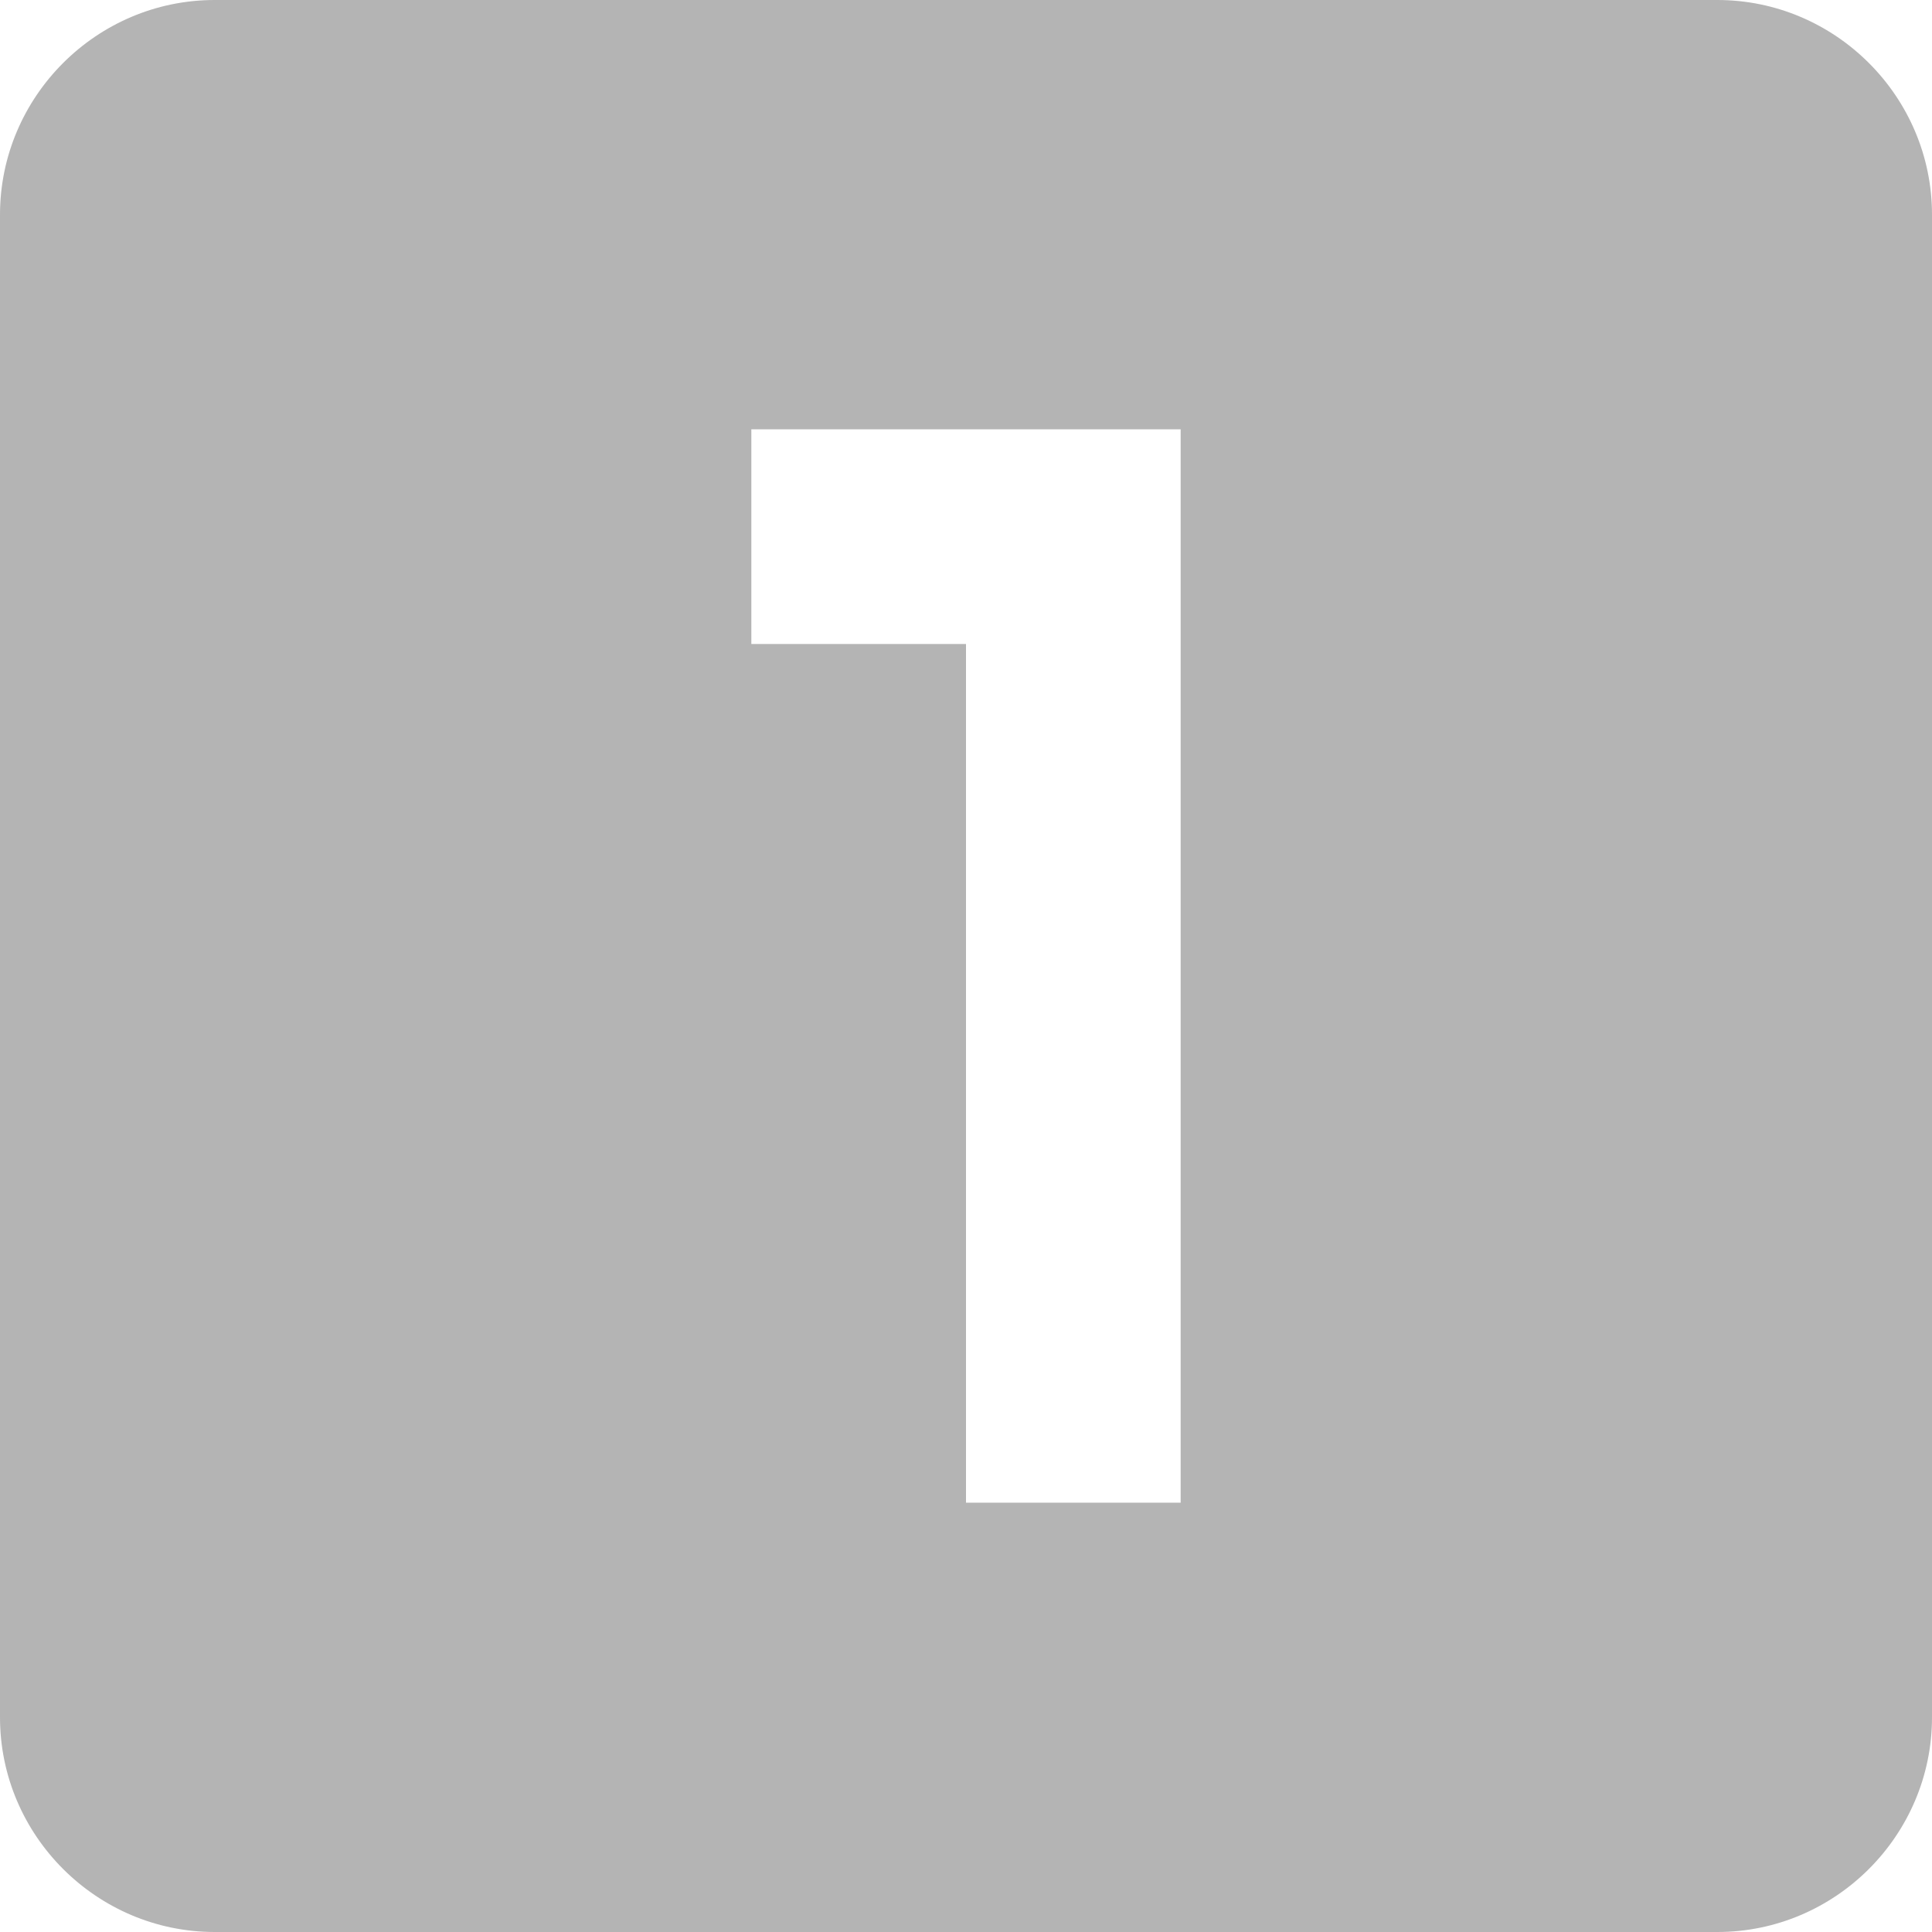
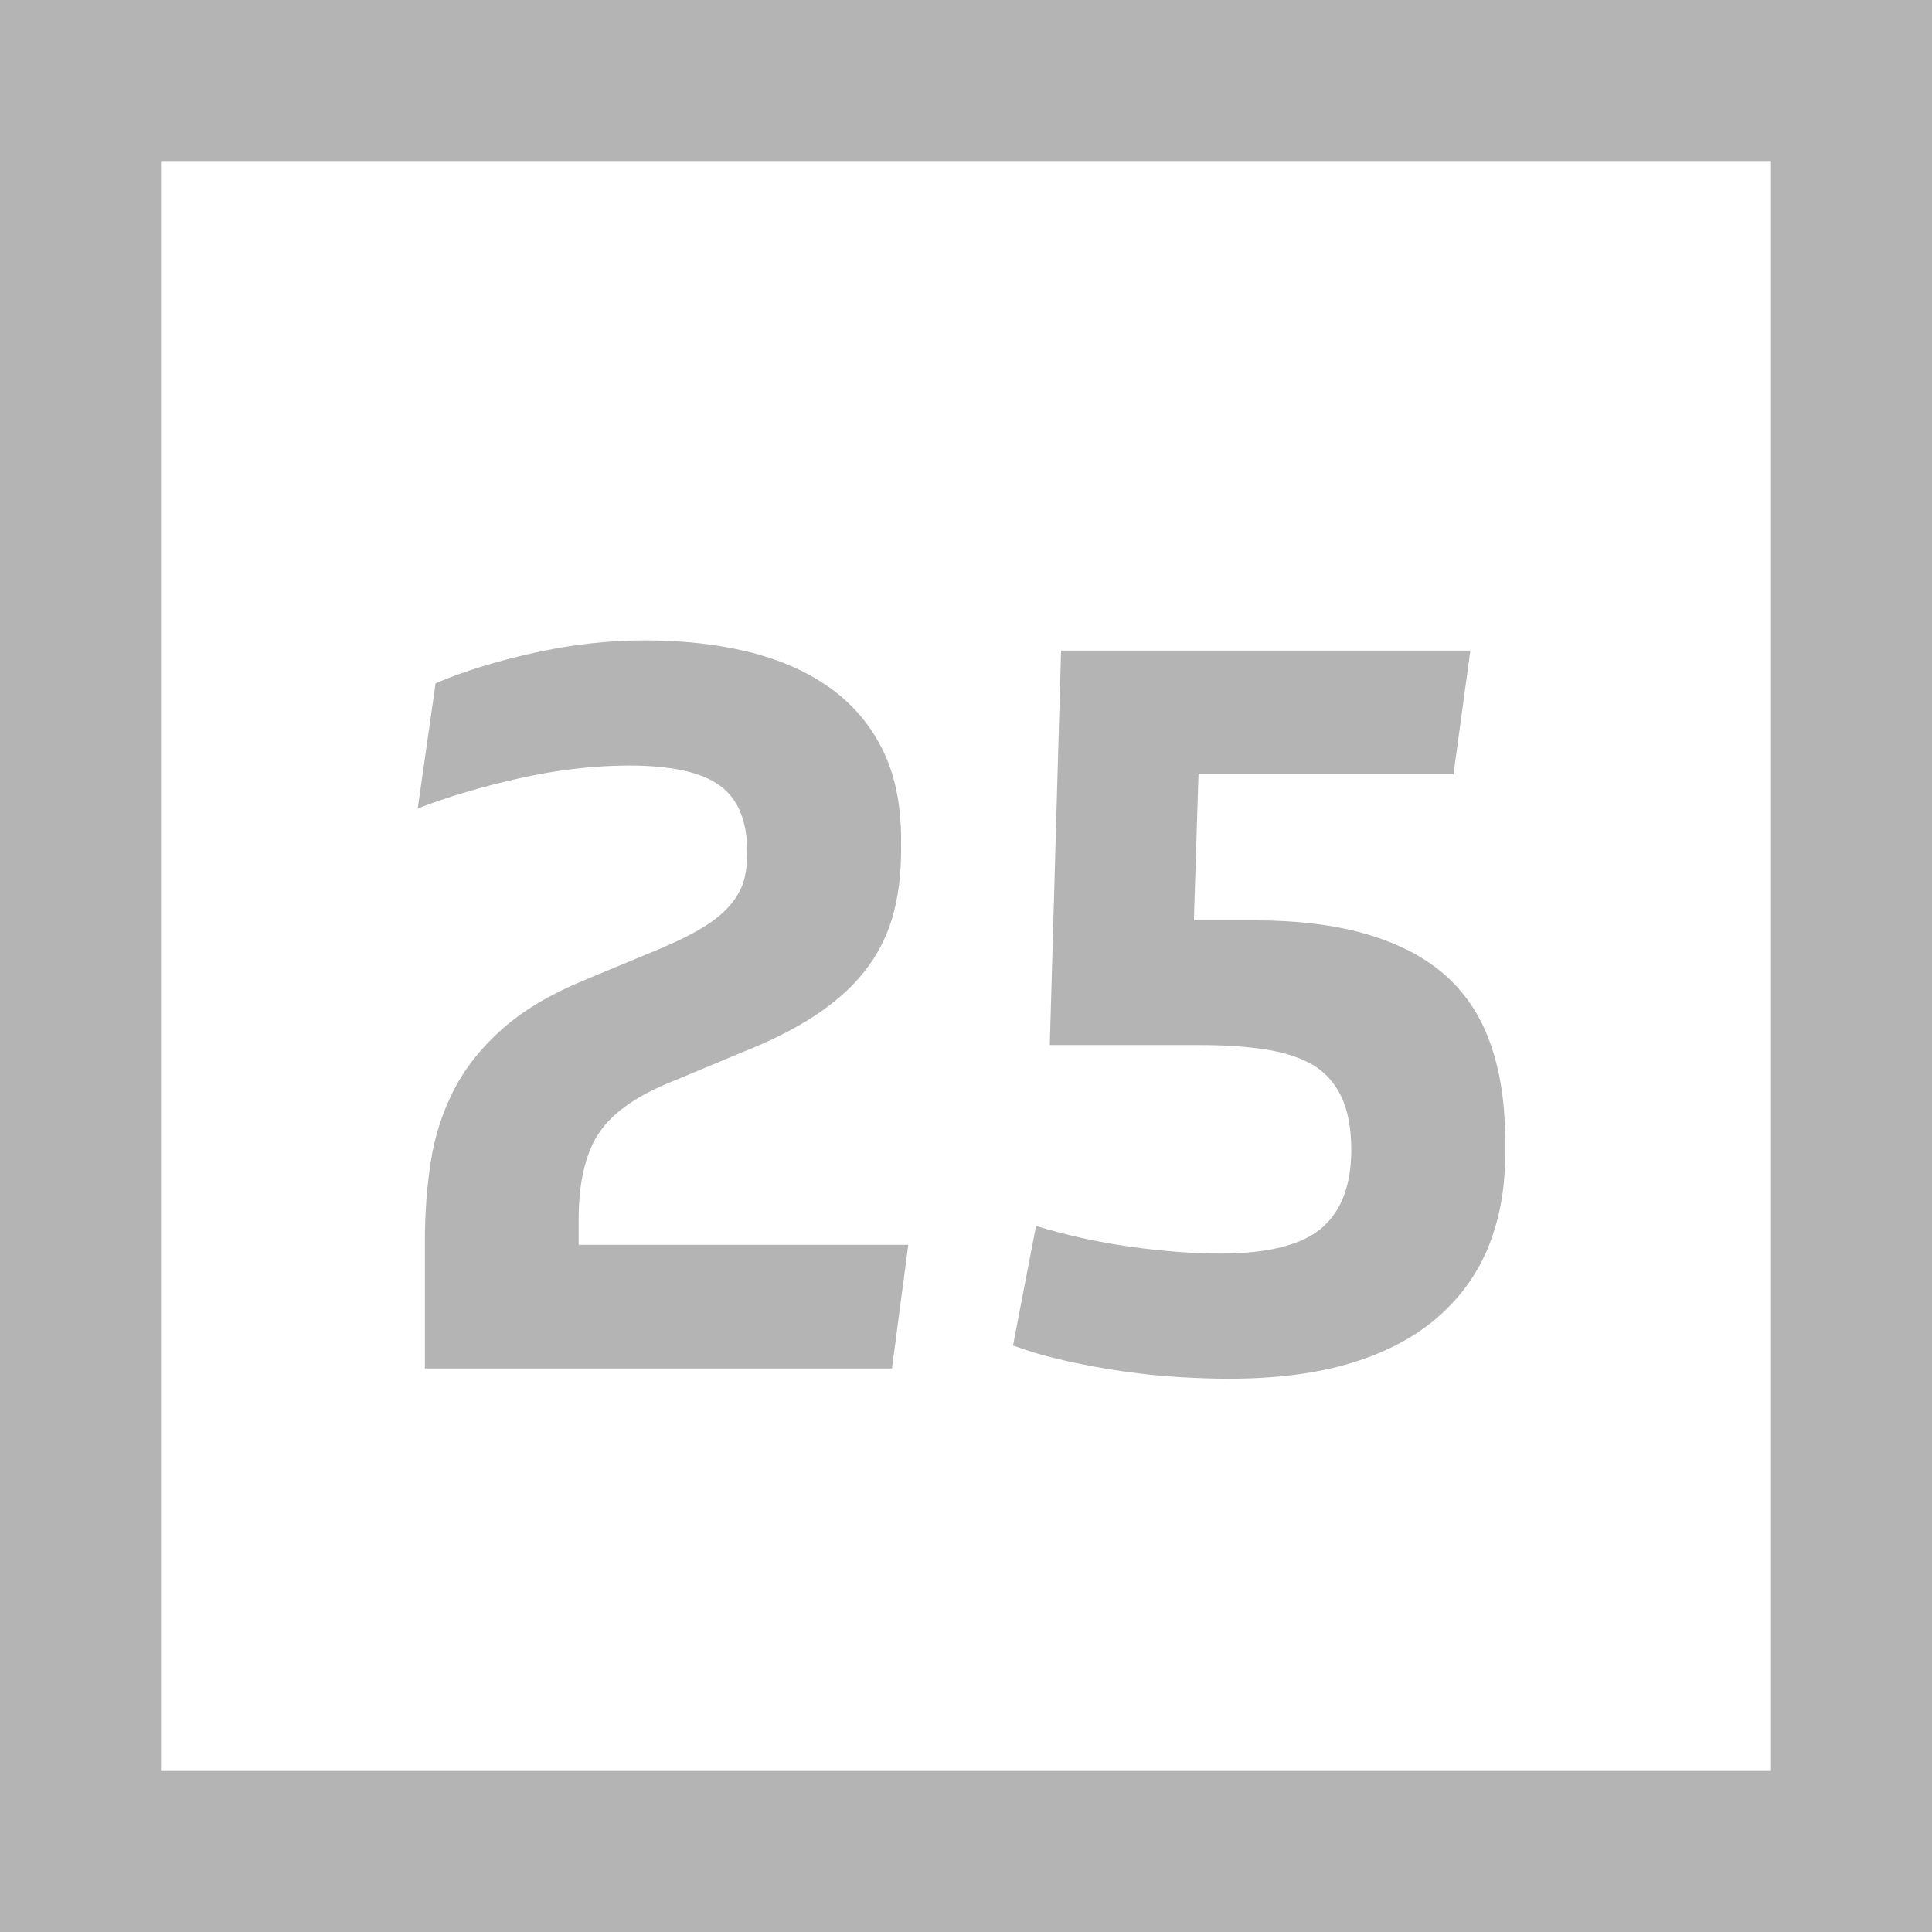
- <svg xmlns="http://www.w3.org/2000/svg" width="18px" height="18px" viewBox="0 0 18 18" version="1.1">
+ <svg xmlns="http://www.w3.org/2000/svg" width="24px" height="24px" viewBox="0 0 24 24" version="1.1">
  <defs />
  <g id="Components" stroke="none" stroke-width="1" fill="none" fill-rule="evenodd" opacity="0.5">
-     <g id="Toolkit-Documentation:-Components" transform="translate(-940, -994)">
-       <g id="Data-Table" transform="translate(934, 911)">
+     <g id="Toolkit-Documentation:-Components" transform="translate(-137, -1805)">
+       <g id="Data-Table" transform="translate(134, 1725)">
        <g id="Paginator" transform="translate(3, 66)">
-           <g id="Group-37" transform="translate(0, 14)">
-             <g id="baseline-looks_one-24px">
-               <polygon id="Shape" points="0 0 24 0 24 24 0 24" />
-               <path d="M19,3 L5,3 C3.9,3 3,3.9 3,5 L3,19 C3,20.1 3.9,21 5,21 L19,21 C20.1,21 21,20.1 21,19 L21,5 C21,3.9 20.1,3 19,3 Z M14,17 L12,17 L12,9 L10,9 L10,7 L14,7 L14,17 Z" id="Shape" fill="#696969" fill-rule="nonzero" />
-             </g>
+           <g id="baseline-looks_one-24px" transform="translate(0, 14)">
+             <path d="M1,1 L1,23 L23,23 L23,1 L1,1 Z" id="Shape" stroke="#696969" stroke-width="2" />
+             <path d="M5.189,10.043 L5.411,8.488 C5.758,8.34 6.165,8.214 6.633,8.11 C7.101,8.006 7.559,7.955 8.007,7.955 C8.477,7.955 8.907,8.002 9.296,8.097 C9.685,8.193 10.021,8.34 10.302,8.539 C10.583,8.737 10.802,8.992 10.959,9.303 C11.116,9.615 11.194,9.992 11.194,10.437 L11.194,10.551 C11.194,10.872 11.157,11.157 11.083,11.405 C11.009,11.652 10.892,11.875 10.734,12.074 C10.575,12.273 10.37,12.455 10.118,12.62 C9.866,12.785 9.563,12.937 9.207,13.077 L8.28,13.464 C7.866,13.638 7.58,13.851 7.423,14.102 C7.267,14.354 7.188,14.704 7.188,15.153 L7.188,15.464 L11.283,15.464 L11.08,17 L5.278,17 L5.278,15.426 C5.278,15.079 5.302,14.748 5.351,14.432 C5.399,14.117 5.495,13.821 5.636,13.544 C5.778,13.267 5.979,13.013 6.24,12.782 C6.5,12.551 6.839,12.349 7.258,12.176 L8.191,11.789 C8.424,11.691 8.612,11.597 8.756,11.506 C8.9,11.415 9.011,11.32 9.09,11.22 C9.168,11.121 9.22,11.022 9.245,10.922 C9.271,10.823 9.283,10.712 9.283,10.589 C9.283,10.2 9.169,9.922 8.94,9.757 C8.712,9.592 8.337,9.51 7.817,9.51 C7.377,9.51 6.922,9.563 6.452,9.668 C5.982,9.774 5.561,9.899 5.189,10.043 Z M12.584,16.714 L12.87,15.229 C13.242,15.343 13.63,15.429 14.034,15.486 C14.439,15.543 14.814,15.572 15.161,15.572 C15.749,15.572 16.167,15.467 16.415,15.258 C16.662,15.048 16.786,14.723 16.786,14.283 C16.786,14.017 16.745,13.797 16.662,13.623 C16.58,13.45 16.46,13.317 16.304,13.226 C16.147,13.135 15.951,13.072 15.717,13.036 C15.482,13 15.214,12.982 14.914,12.982 L13.041,12.982 L13.181,8.082 L18.265,8.082 L18.056,9.618 L14.888,9.618 L14.831,11.433 L15.574,11.433 C16.137,11.433 16.618,11.494 17.018,11.617 C17.418,11.74 17.74,11.916 17.986,12.144 C18.231,12.373 18.411,12.656 18.525,12.995 C18.64,13.333 18.697,13.718 18.697,14.15 L18.697,14.359 C18.697,14.766 18.629,15.138 18.494,15.477 C18.358,15.815 18.15,16.108 17.868,16.356 C17.587,16.603 17.232,16.794 16.802,16.927 C16.372,17.06 15.859,17.127 15.263,17.127 C15.089,17.127 14.89,17.121 14.666,17.108 C14.442,17.095 14.21,17.072 13.971,17.038 C13.732,17.004 13.493,16.961 13.254,16.908 C13.015,16.855 12.791,16.791 12.584,16.714 Z" id="↳-1-to-2-Characters" fill="#696969" />
          </g>
        </g>
      </g>
    </g>
  </g>
</svg>
